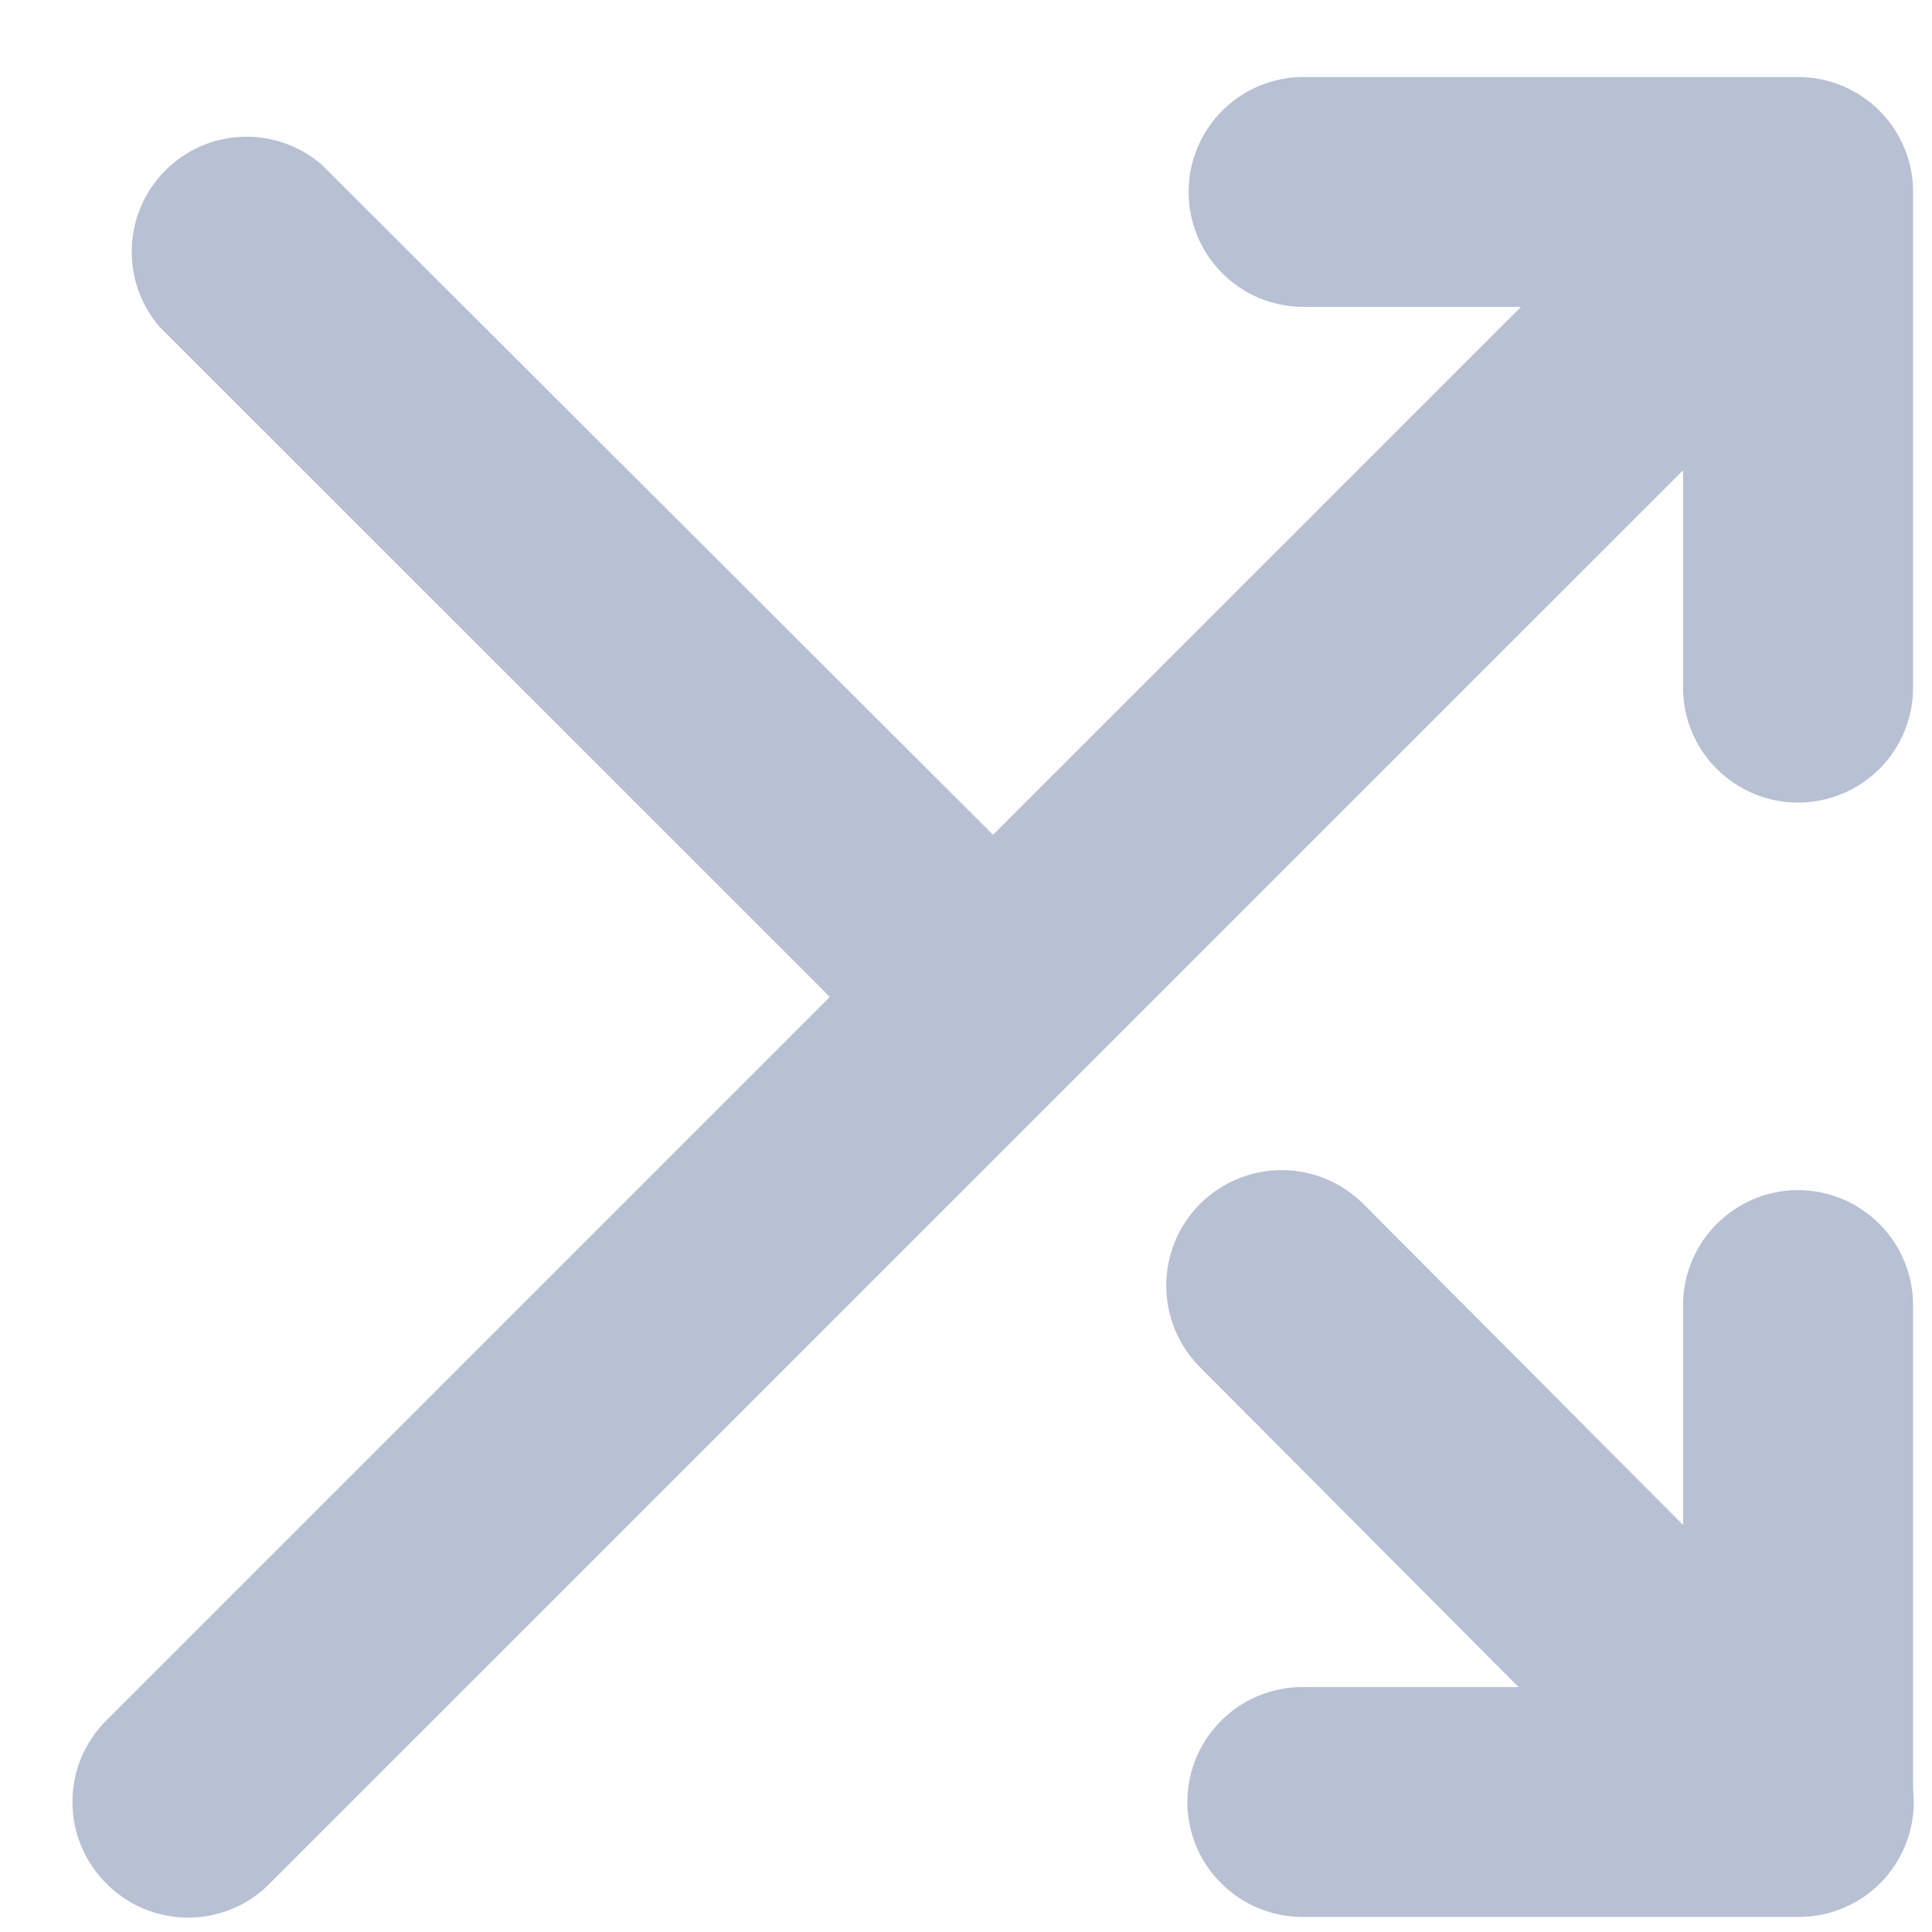
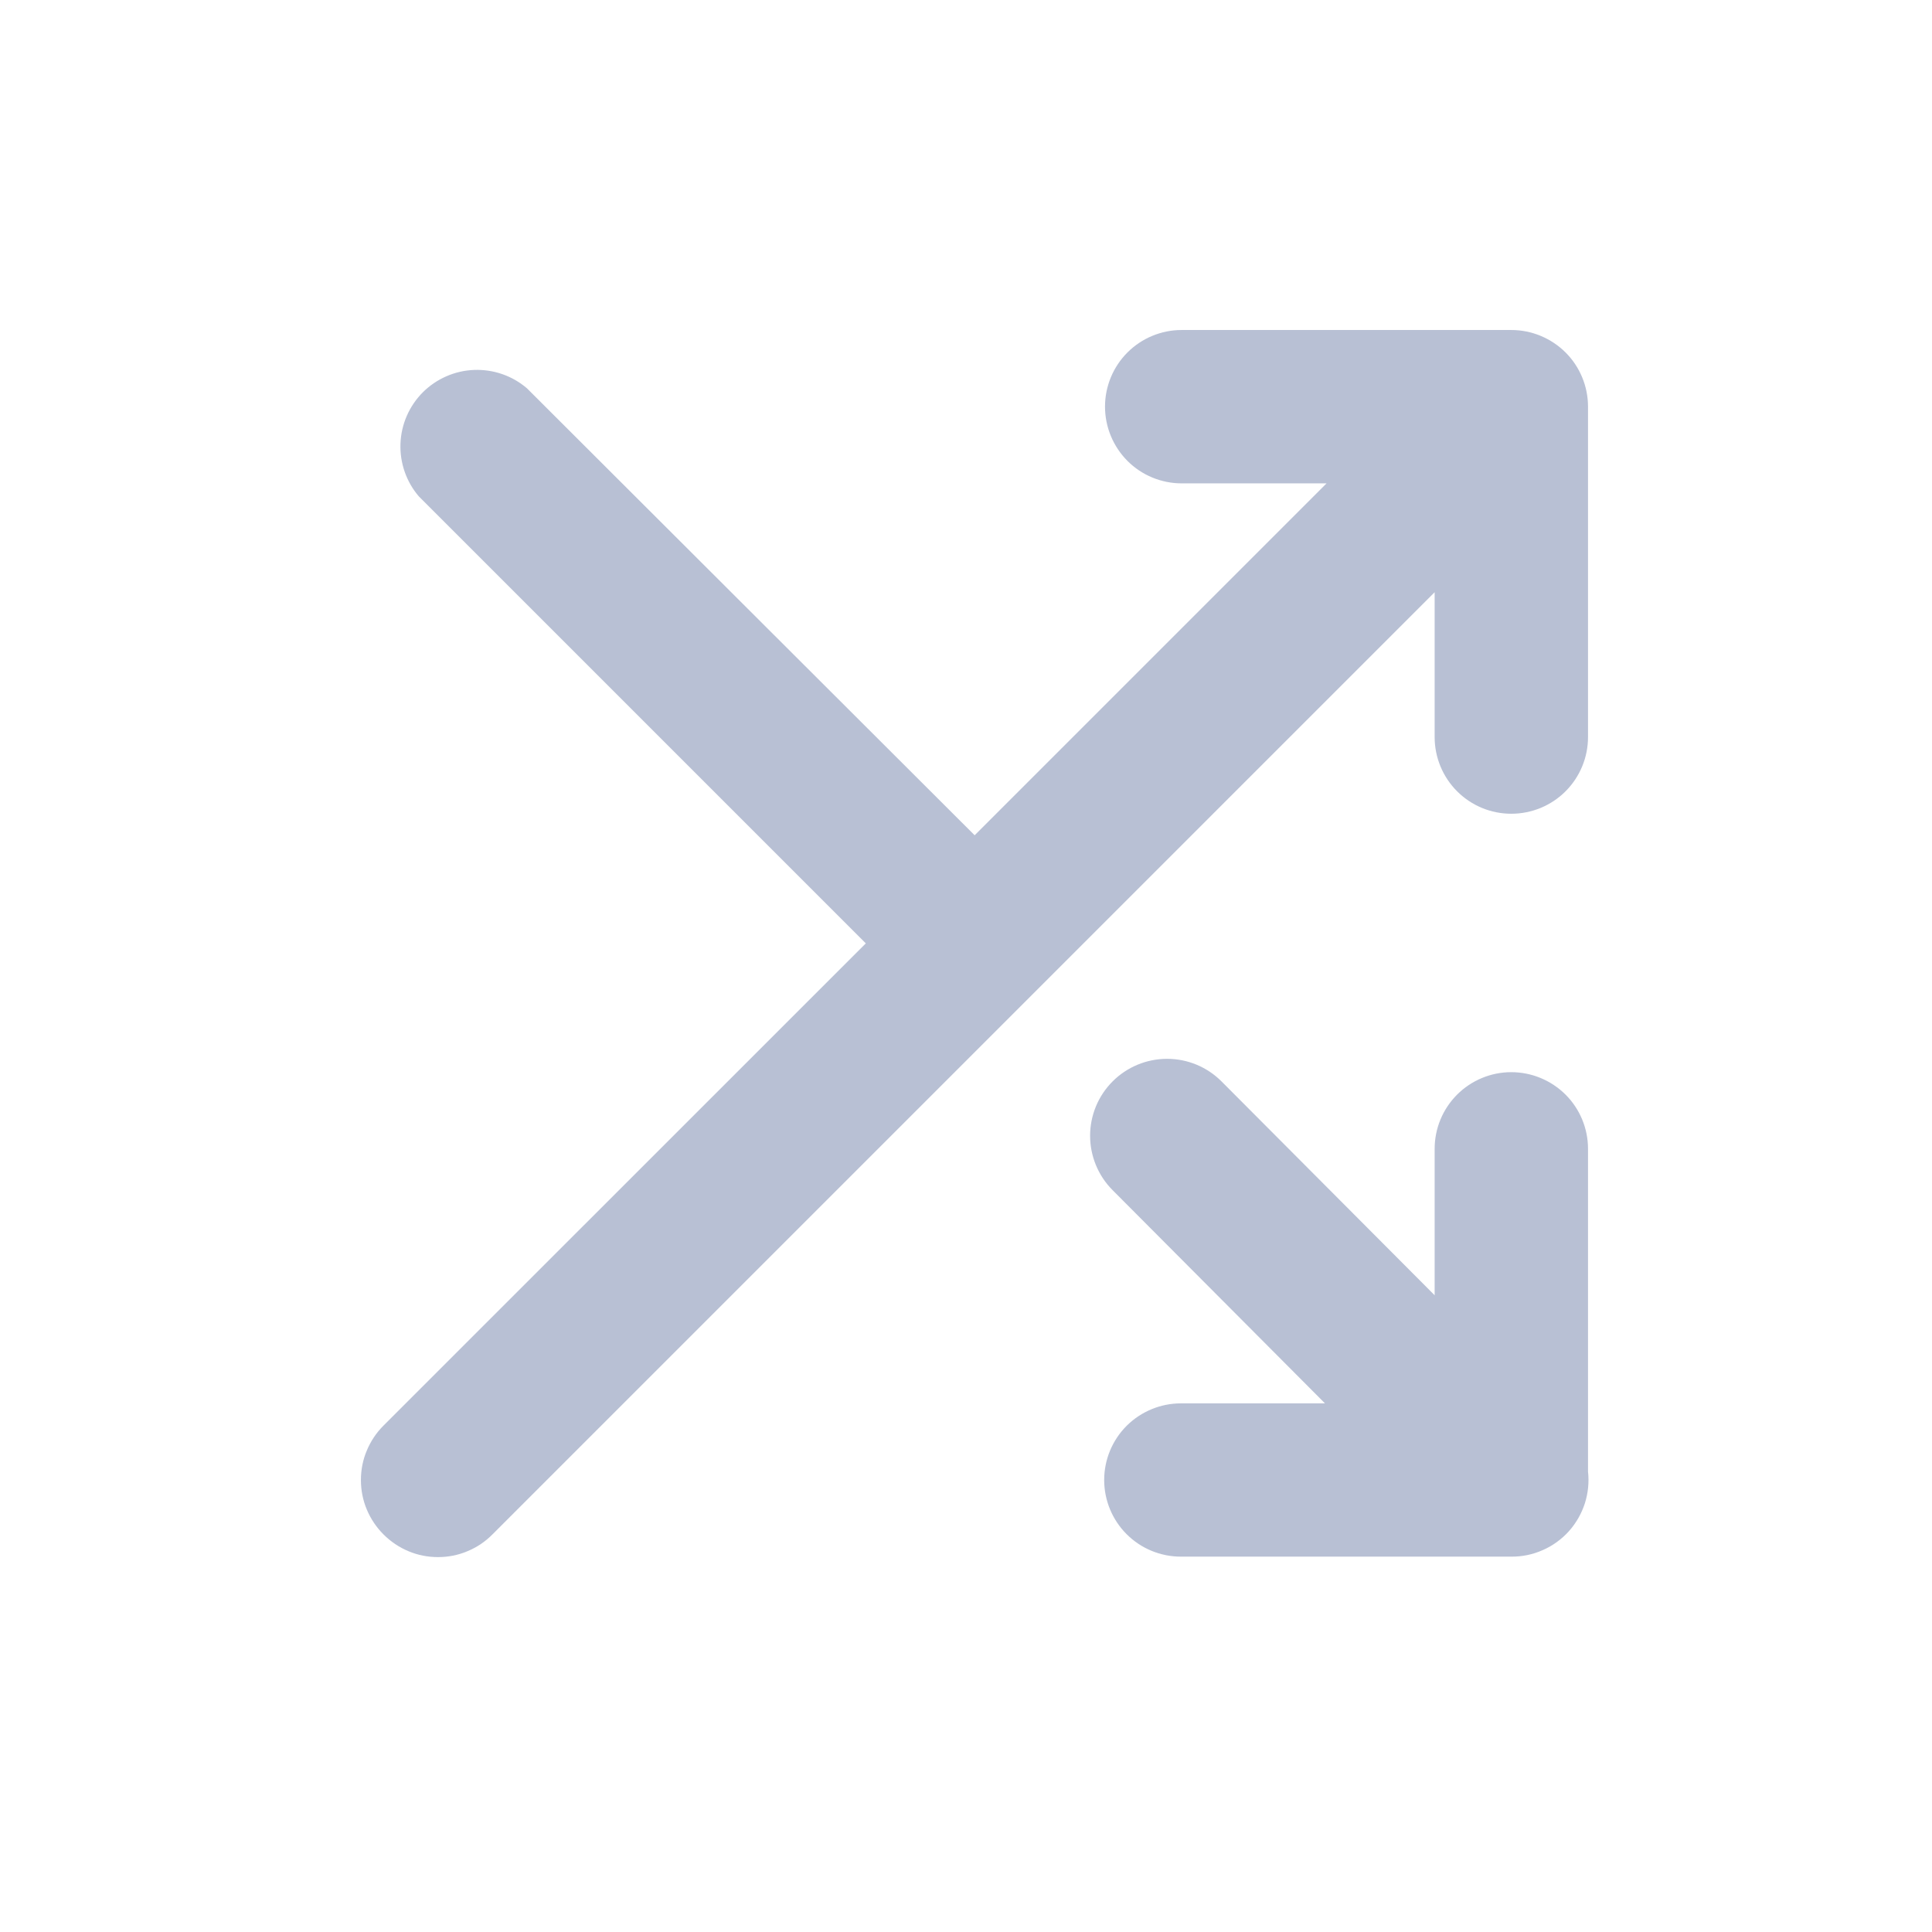
- <svg xmlns="http://www.w3.org/2000/svg" width="14" height="14" viewBox="0 0 14 14" fill="none">
-   <path d="M12.196 4.983C12.196 5.204 12.284 5.416 12.44 5.572C12.597 5.728 12.808 5.816 13.029 5.816C13.25 5.816 13.462 5.728 13.619 5.572C13.775 5.416 13.863 5.204 13.863 4.983V1.391C13.863 1.17 13.775 0.958 13.619 0.802C13.462 0.646 13.25 0.558 13.029 0.558H9.446C9.225 0.558 9.013 0.646 8.857 0.802C8.701 0.958 8.613 1.17 8.613 1.391C8.613 1.612 8.701 1.824 8.857 1.98C9.013 2.137 9.225 2.224 9.446 2.224H11.021L7.196 6.049L2.329 1.191C2.17 1.055 1.965 0.983 1.755 0.991C1.545 0.999 1.347 1.086 1.198 1.235C1.05 1.383 0.963 1.582 0.955 1.792C0.947 2.002 1.018 2.207 1.154 2.366L6.013 7.224L0.771 12.466C0.693 12.544 0.631 12.636 0.589 12.737C0.546 12.839 0.525 12.948 0.525 13.058C0.525 13.168 0.546 13.277 0.589 13.378C0.631 13.48 0.693 13.572 0.771 13.649C0.849 13.728 0.941 13.79 1.042 13.832C1.144 13.874 1.253 13.896 1.363 13.896C1.473 13.896 1.582 13.874 1.683 13.832C1.785 13.79 1.877 13.728 1.954 13.649L12.196 3.408V4.983Z" fill="#8996B8" fill-opacity="0.6" />
-   <path d="M13.029 8.624C12.808 8.624 12.597 8.712 12.44 8.869C12.284 9.025 12.196 9.237 12.196 9.458V11.05L9.879 8.724C9.723 8.568 9.51 8.479 9.288 8.479C9.066 8.479 8.853 8.568 8.696 8.724C8.539 8.881 8.451 9.094 8.451 9.316C8.451 9.538 8.539 9.751 8.696 9.908L11.004 12.225H9.438C9.217 12.225 9.005 12.312 8.849 12.469C8.692 12.625 8.604 12.837 8.604 13.058C8.604 13.279 8.692 13.491 8.849 13.647C9.005 13.803 9.217 13.891 9.438 13.891H13.029C13.147 13.892 13.263 13.868 13.371 13.82C13.479 13.773 13.575 13.703 13.654 13.616C13.732 13.528 13.792 13.425 13.828 13.313C13.864 13.201 13.876 13.083 13.863 12.966V9.458C13.863 9.237 13.775 9.025 13.619 8.869C13.462 8.712 13.25 8.624 13.029 8.624Z" fill="#8996B8" fill-opacity="0.6" />
+ <svg xmlns="http://www.w3.org/2000/svg" width="21" height="21" viewBox="0 0 21 21" fill="none">
+   <path d="M15.594 8.012C15.594 8.233 15.682 8.445 15.838 8.601C15.995 8.758 16.206 8.845 16.427 8.845C16.648 8.845 16.86 8.758 17.017 8.601C17.173 8.445 17.261 8.233 17.261 8.012V4.42C17.261 4.199 17.173 3.987 17.017 3.831C16.86 3.675 16.648 3.587 16.427 3.587H12.844C12.623 3.587 12.411 3.675 12.255 3.831C12.099 3.987 12.011 4.199 12.011 4.42C12.011 4.641 12.099 4.853 12.255 5.01C12.411 5.166 12.623 5.254 12.844 5.254H14.419L10.594 9.079L5.727 4.22C5.568 4.084 5.363 4.013 5.153 4.021C4.944 4.029 4.745 4.116 4.596 4.264C4.448 4.413 4.361 4.611 4.353 4.821C4.345 5.031 4.416 5.236 4.552 5.395L9.411 10.254L4.169 15.495C4.091 15.573 4.029 15.665 3.987 15.767C3.944 15.868 3.923 15.977 3.923 16.087C3.923 16.197 3.944 16.306 3.987 16.408C4.029 16.509 4.091 16.601 4.169 16.679C4.247 16.757 4.339 16.819 4.44 16.861C4.542 16.904 4.651 16.925 4.761 16.925C4.871 16.925 4.98 16.904 5.081 16.861C5.183 16.819 5.275 16.757 5.352 16.679L15.594 6.437V8.012Z" fill="#8996B8" fill-opacity="0.6" />
+   <path d="M16.427 11.654C16.206 11.654 15.994 11.742 15.838 11.898C15.682 12.054 15.594 12.266 15.594 12.487V14.079L13.277 11.754C13.12 11.597 12.908 11.509 12.686 11.509C12.464 11.509 12.251 11.597 12.094 11.754C11.937 11.911 11.849 12.123 11.849 12.345C11.849 12.567 11.937 12.78 12.094 12.937L14.402 15.254H12.836C12.615 15.254 12.403 15.342 12.246 15.498C12.09 15.654 12.002 15.866 12.002 16.087C12.002 16.308 12.09 16.52 12.246 16.676C12.403 16.833 12.615 16.92 12.836 16.92H16.427C16.545 16.921 16.661 16.897 16.769 16.849C16.877 16.802 16.973 16.732 17.052 16.645C17.13 16.558 17.19 16.454 17.226 16.343C17.262 16.231 17.274 16.112 17.261 15.995V12.487C17.261 12.266 17.173 12.054 17.017 11.898C16.86 11.742 16.648 11.654 16.427 11.654Z" fill="#8996B8" fill-opacity="0.6" />
</svg>
